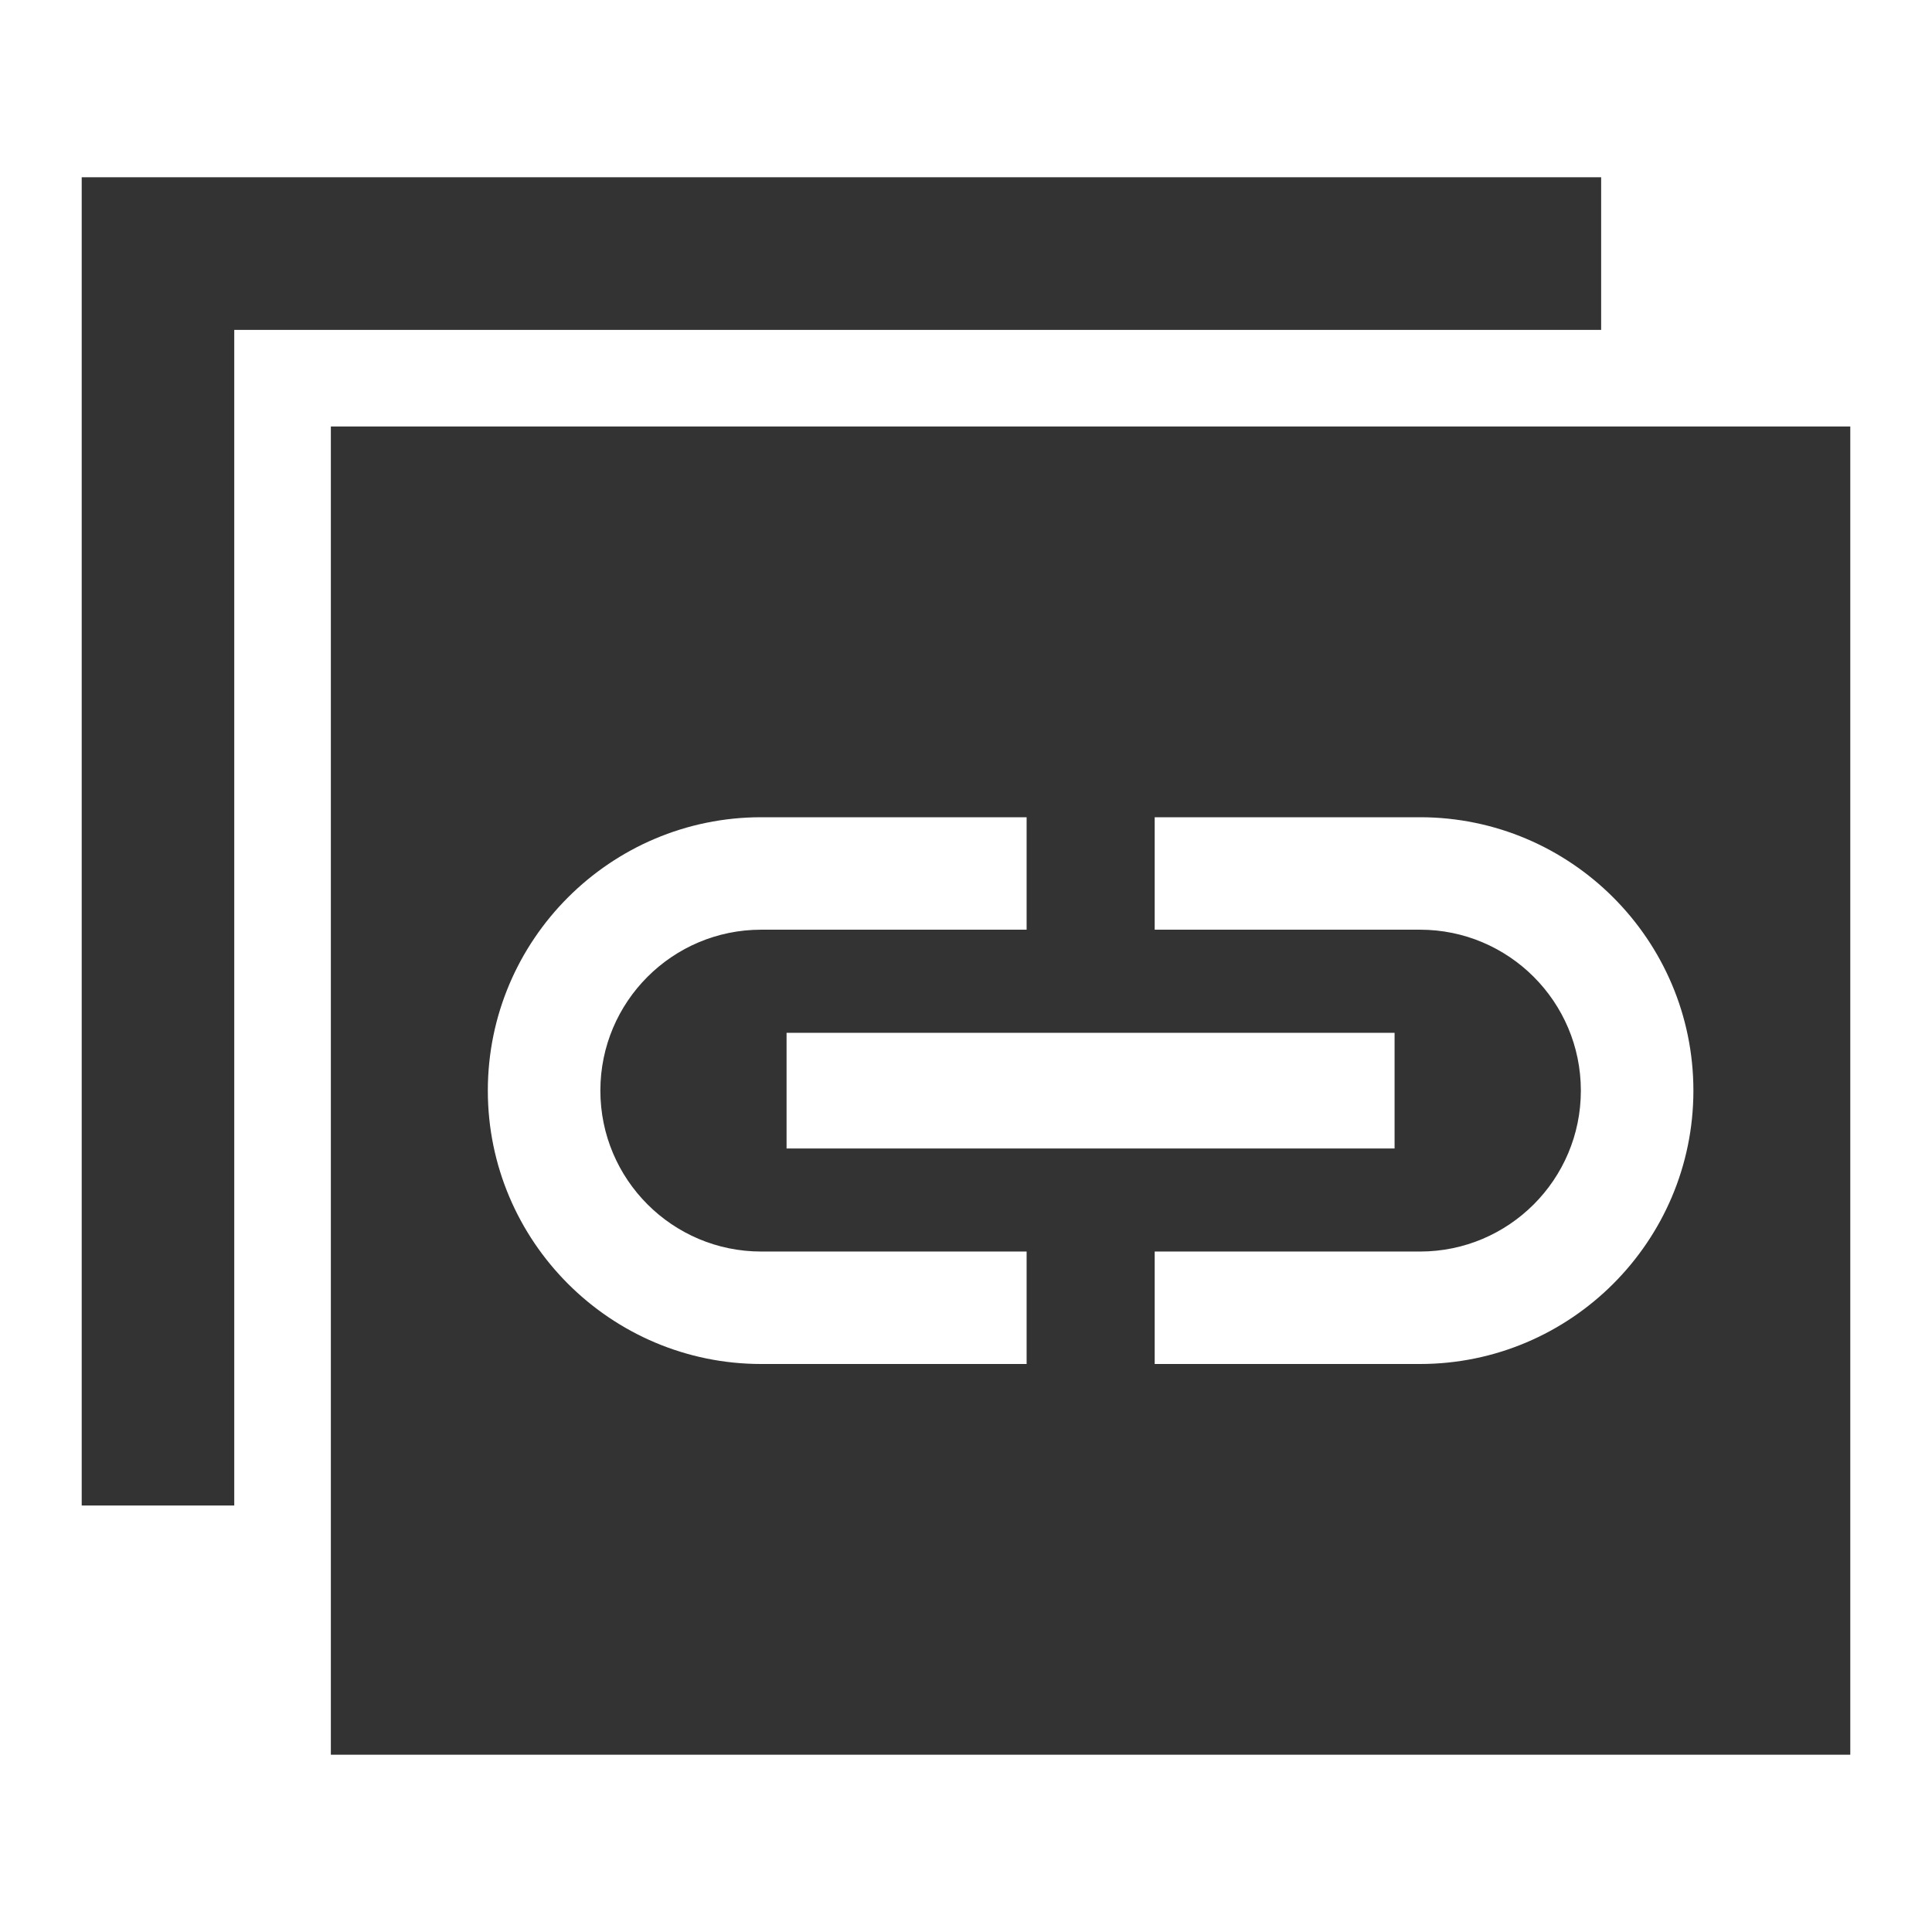
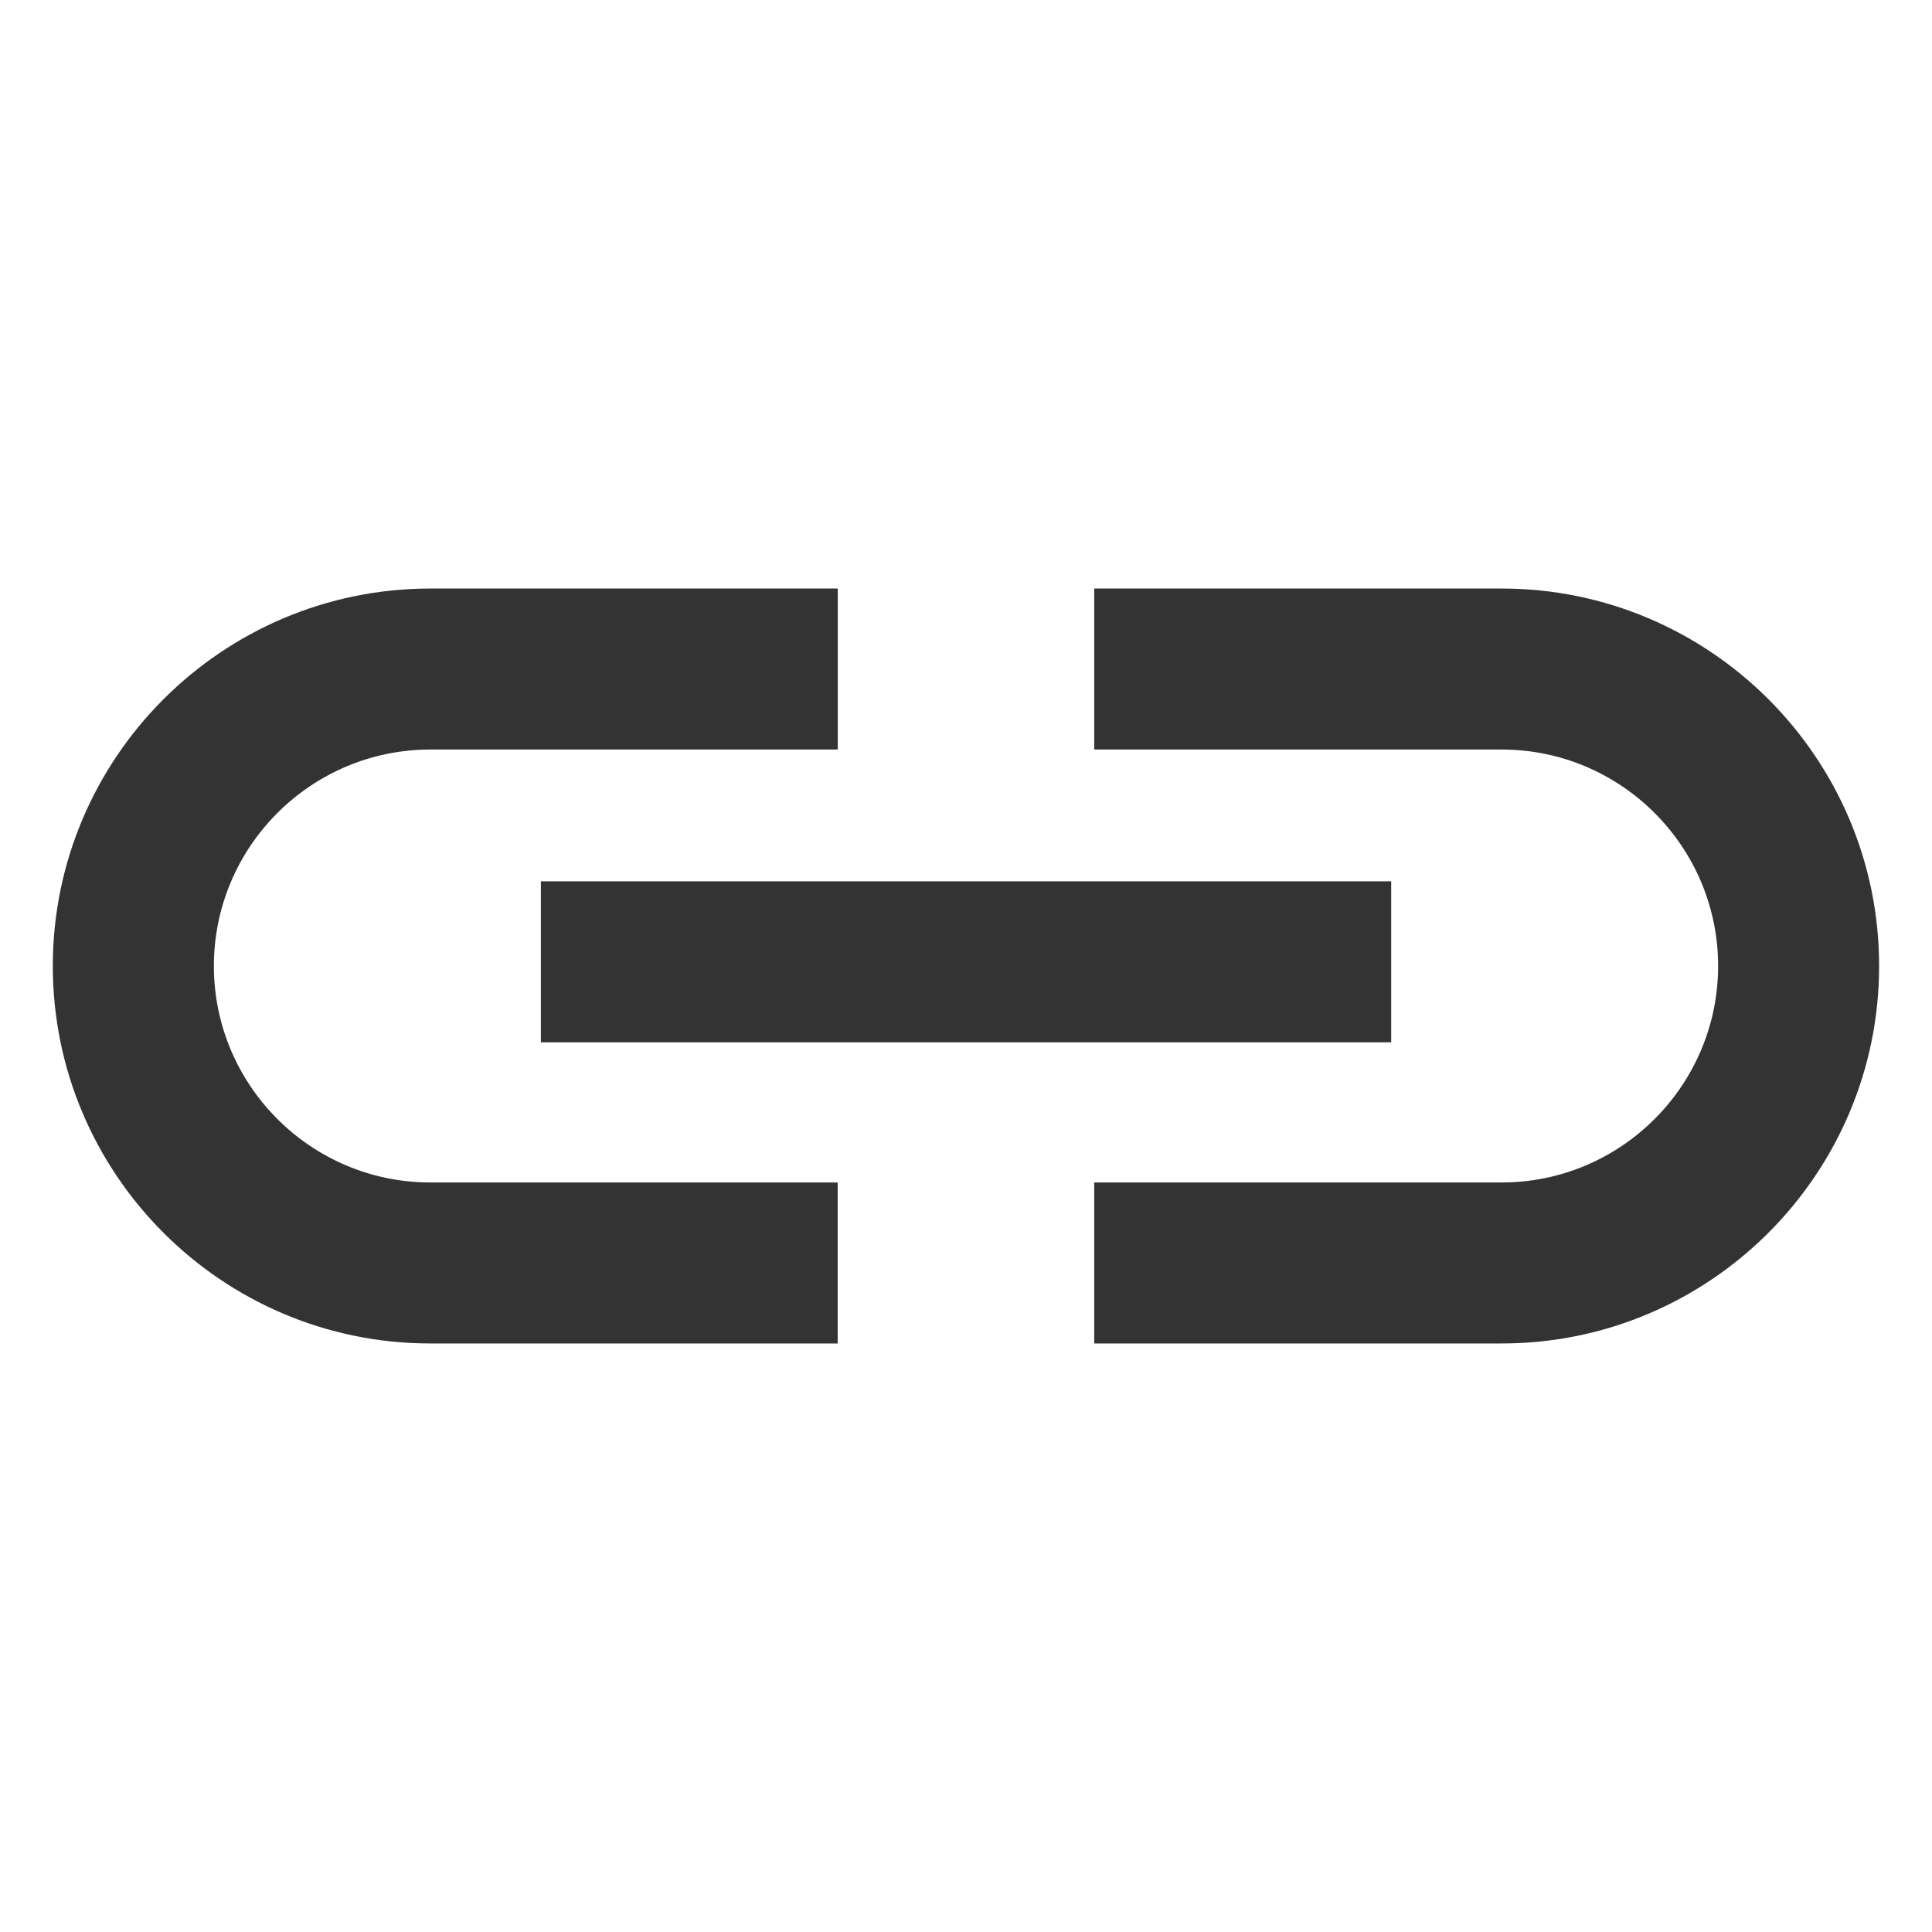
<svg xmlns="http://www.w3.org/2000/svg" version="1.1" width="24px" height="24px" viewBox="0 0 24 24" fill="#333333">
  <g>
-     <polygon points="2.91,4.098 19.89,4.098 19.89,2.202 1.015,2.202 1.015,18.702 2.91,18.702  " />
-     <path d="M4.11,5.298v16.5h18.875v-16.5H4.11z M12.753,16.944H9.456c-1.871,0-3.396-1.523-3.396-3.396   s1.524-3.396,3.396-3.396h3.297v1.397H9.456c-1.103,0-1.998,0.895-1.998,1.999s0.896,1.999,1.998,1.999h3.297V16.944z    M17.324,12.83v1.437H9.771V12.83H17.324z M17.64,16.944h-3.296v-1.397h3.296c1.103,0,1.998-0.895,1.998-1.999   s-0.896-1.999-1.998-1.999h-3.296v-1.397h3.296c1.871,0,3.396,1.523,3.396,3.396S19.511,16.944,17.64,16.944z" />
+     <g>
+       <path d="M18.654,7.311h-5.061v2h5.061c1.483,0,2.689,1.207,2.689,2.689s-1.206,2.689-2.689,2.689h-5.061v2h5.061    c2.586,0,4.689-2.104,4.689-4.689S21.24,7.311,18.654,7.311z" />
+       <path d="M10.406,14.689H5.346c-1.483,0-2.689-1.207-2.689-2.689s1.206-2.689,2.689-2.689h5.061v-2H5.346    C2.76,7.311,0.656,9.414,0.656,12s2.104,4.689,4.689,4.689h5.061V14.689z" />
+     </g>
+     <rect x="6.719" y="10.948" width="10.563" height="2" />
  </g>
</svg>
